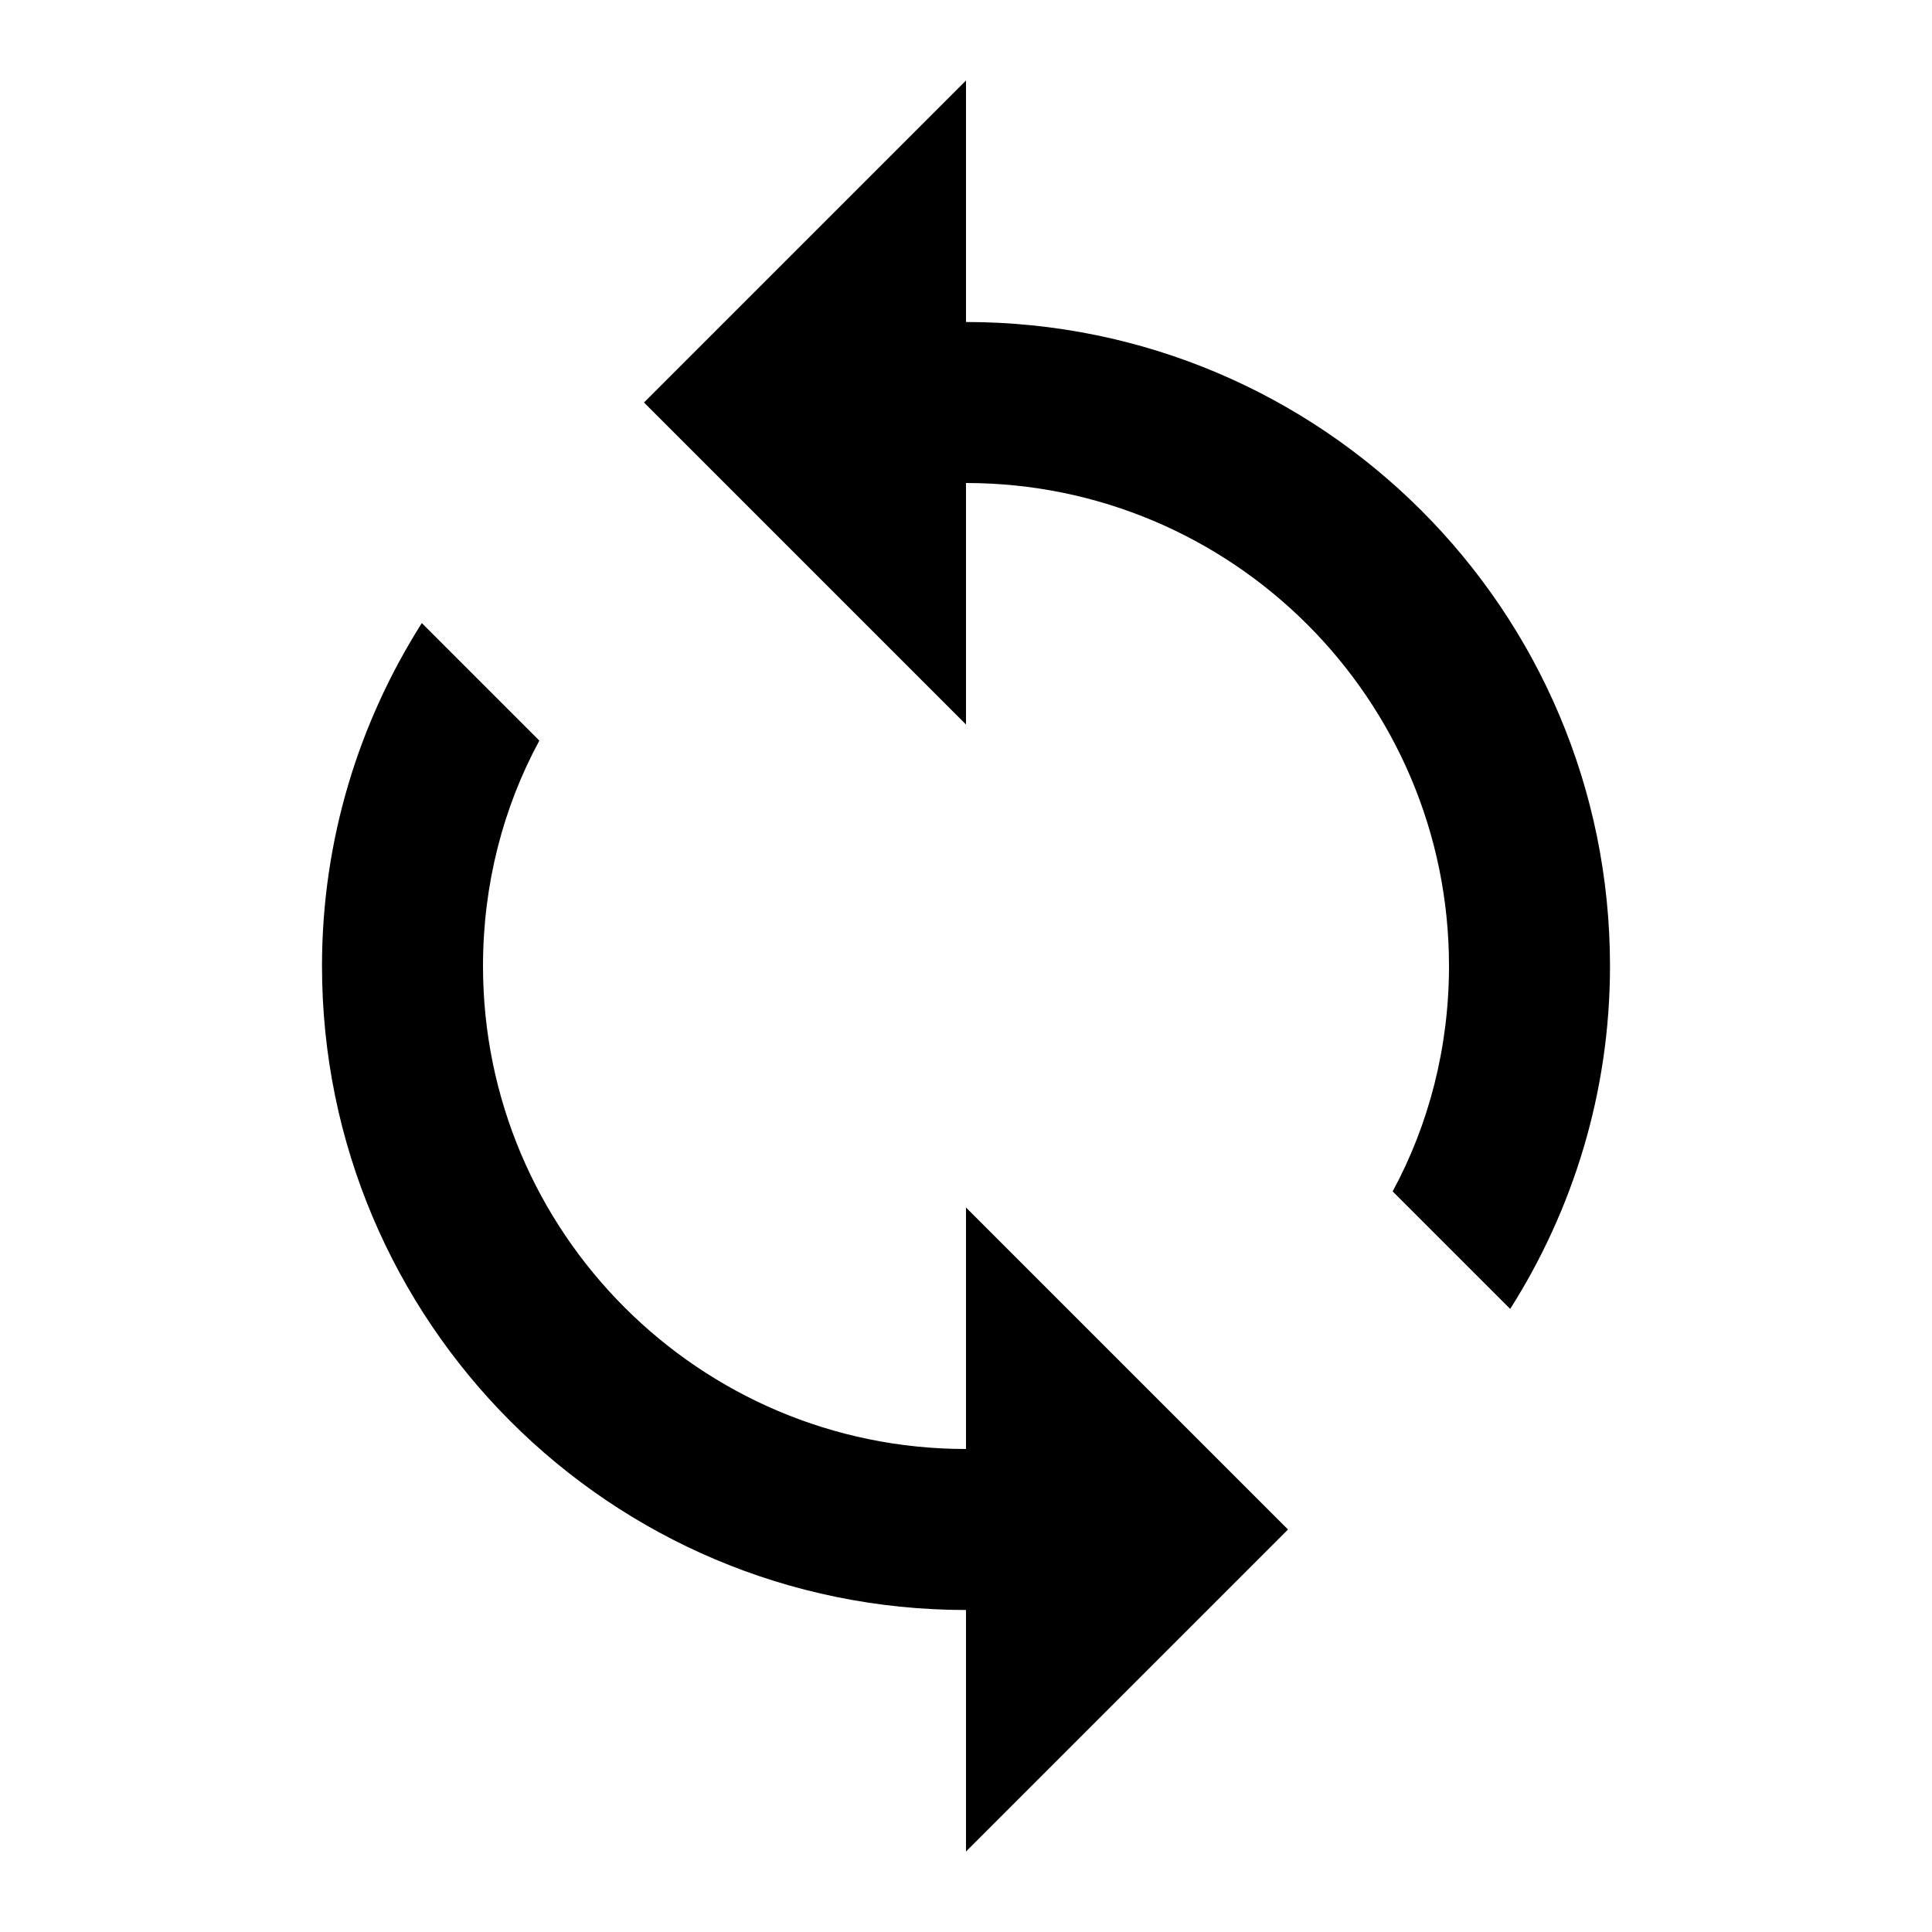
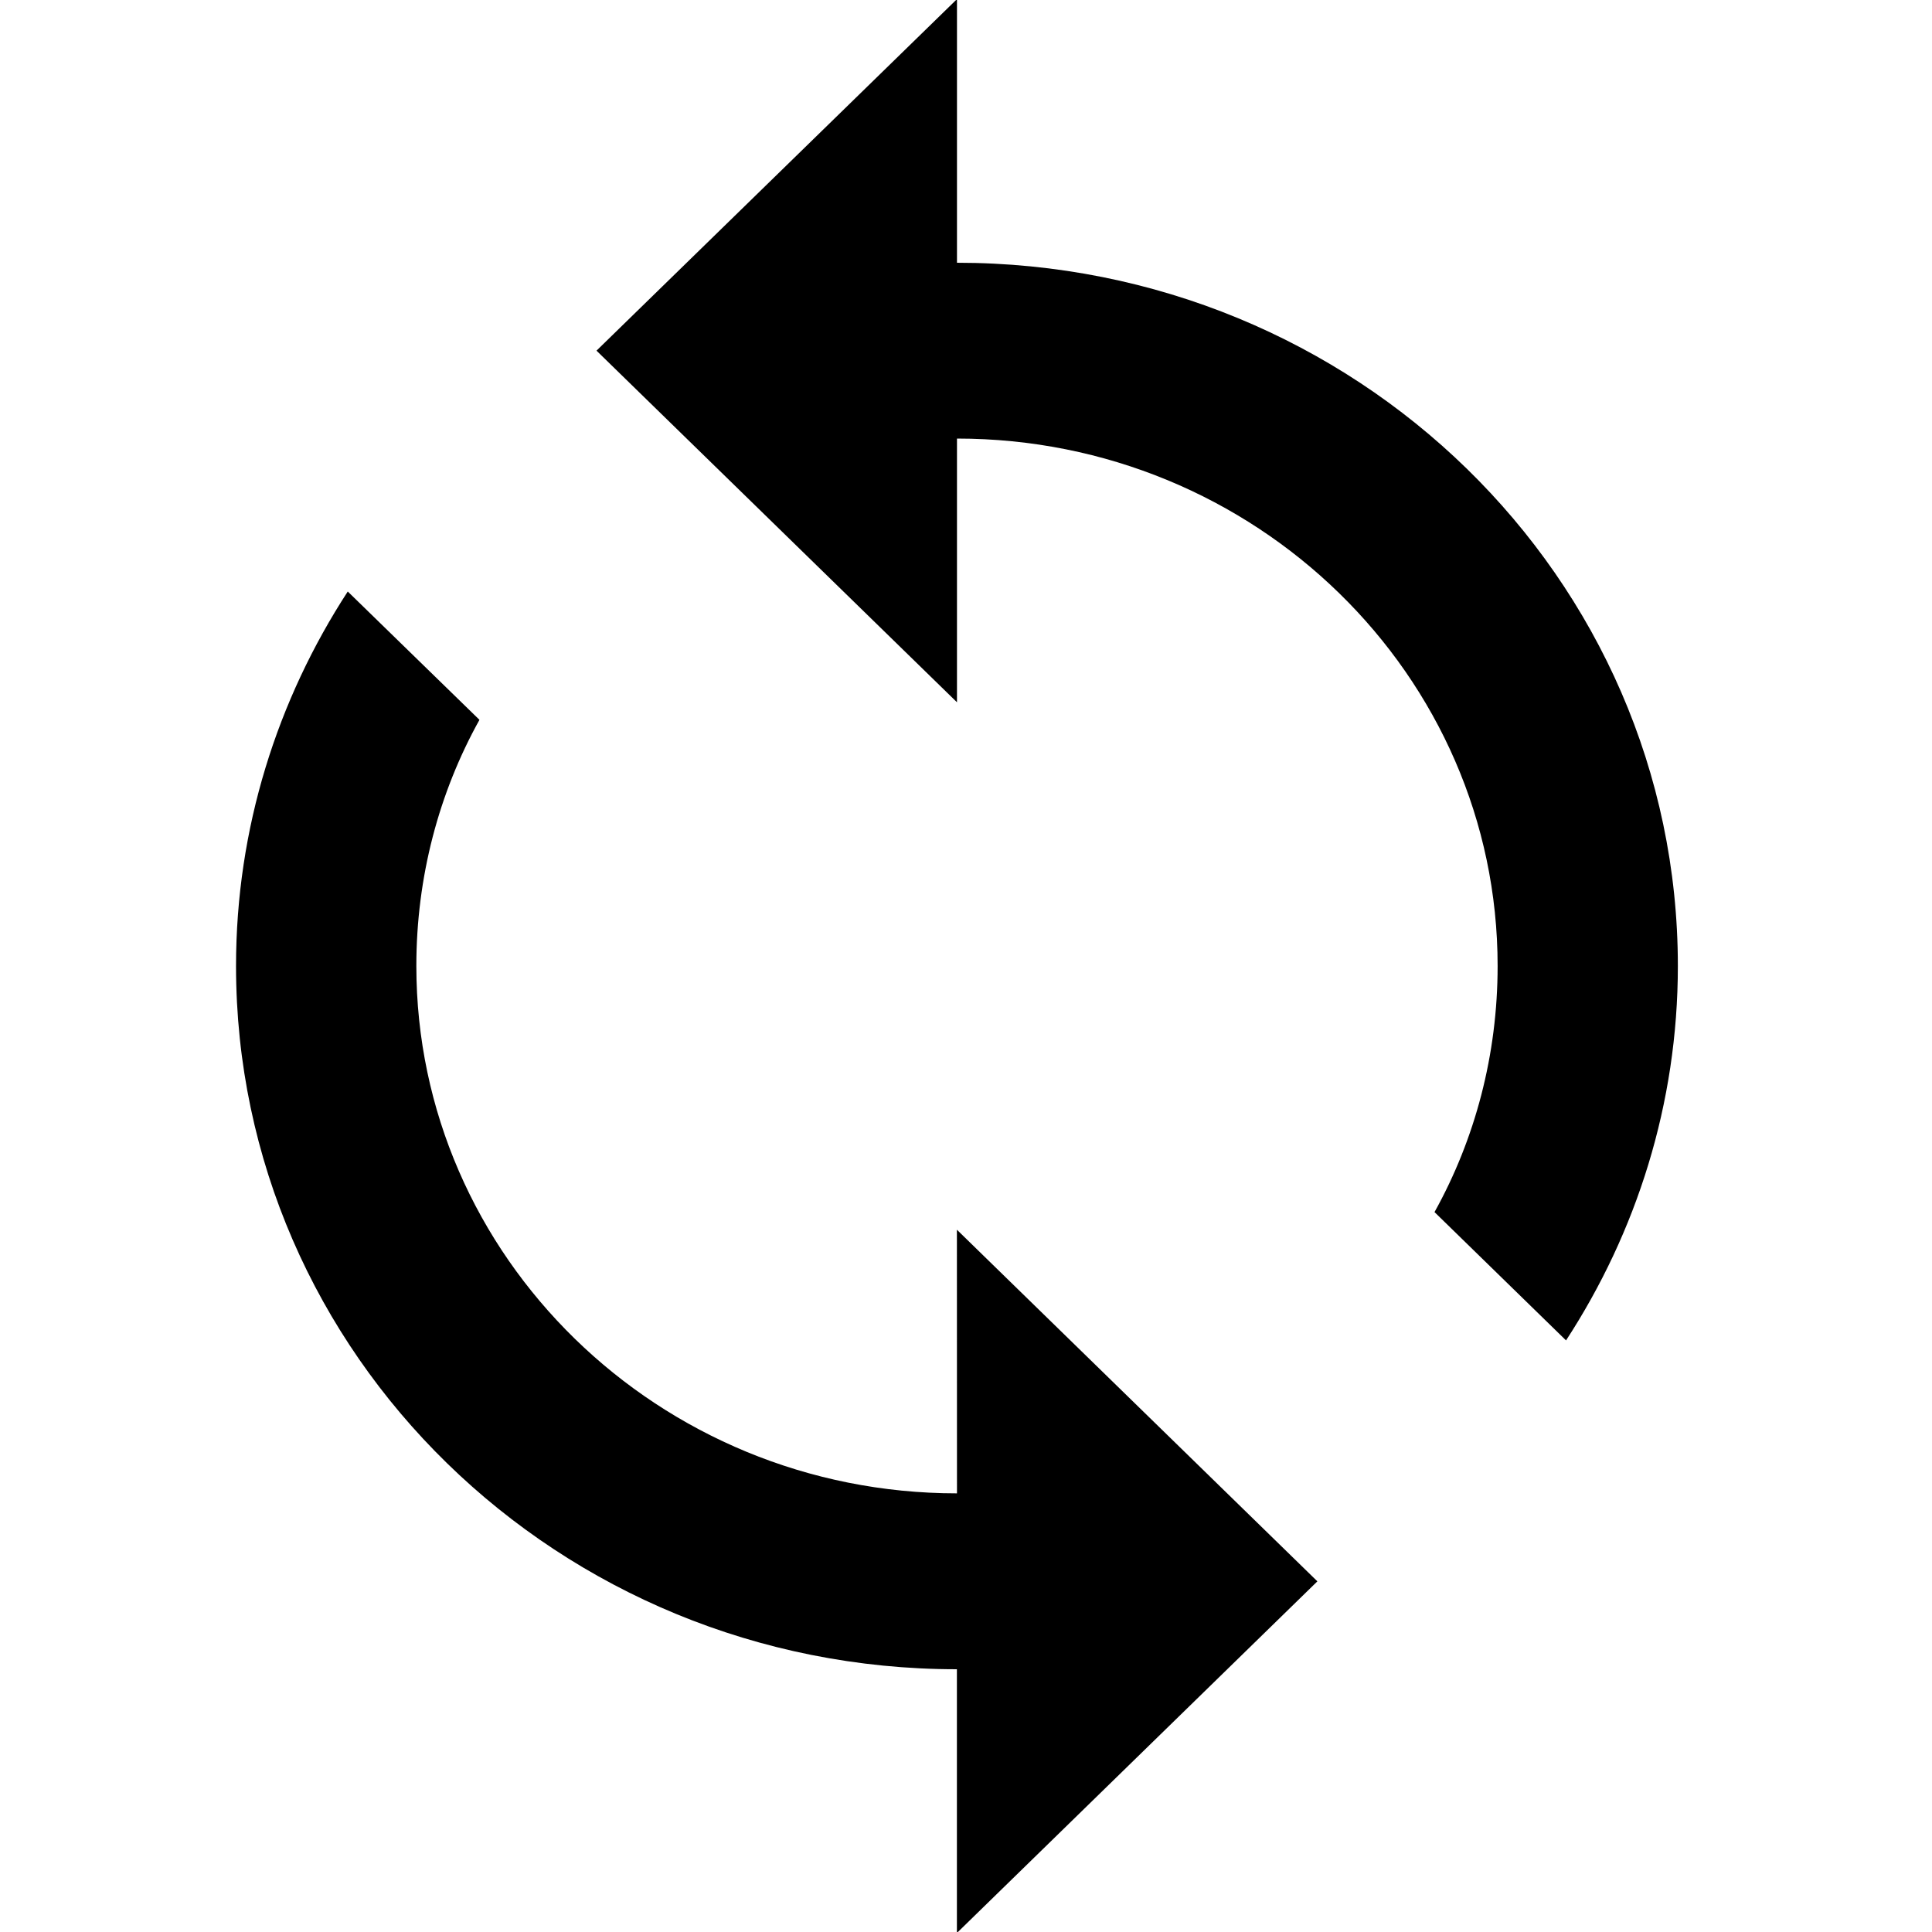
- <svg xmlns="http://www.w3.org/2000/svg" fill="#000000" height="48" viewBox="0 0 24 24" width="48">
-   <path d="M12 4V1L8 5l4 4V6c3.31 0 6 2.69 6 6 0 1.01-.25 1.97-.7 2.8l1.46 1.46C19.54 15.03 20 13.57 20 12c0-4.42-3.58-8-8-8zm0 14c-3.31 0-6-2.69-6-6 0-1.01.25-1.97.7-2.8L5.24 7.74C4.46 8.97 4 10.43 4 12c0 4.42 3.58 8 8 8v3l4-4-4-4v3z" />
+ <svg xmlns="http://www.w3.org/2000/svg" viewBox="0 0 24 24">
+   <path d="M 11.888,3.264 V -0.011 L 7.41,4.356 11.888,8.724 V 5.448 c 3.705,0 6.716,2.937 6.716,6.552 0,1.103 -0.28,2.151 -0.784,3.057 l 1.634,1.594 C 20.328,15.309 20.843,13.714 20.843,12 c 0,-4.826 -4.007,-8.736 -8.955,-8.736 z m 0,15.287 c -3.705,0 -6.716,-2.937 -6.716,-6.552 0,-1.103 0.28,-2.151 0.784,-3.057 L 4.32,7.348 C 3.447,8.691 2.932,10.286 2.932,12 c 0,4.826 4.007,8.736 8.955,8.736 v 3.276 l 4.478,-4.368 -4.478,-4.368 z" />
  <path d="M0 0h24v24H0z" fill="none" />
</svg>
